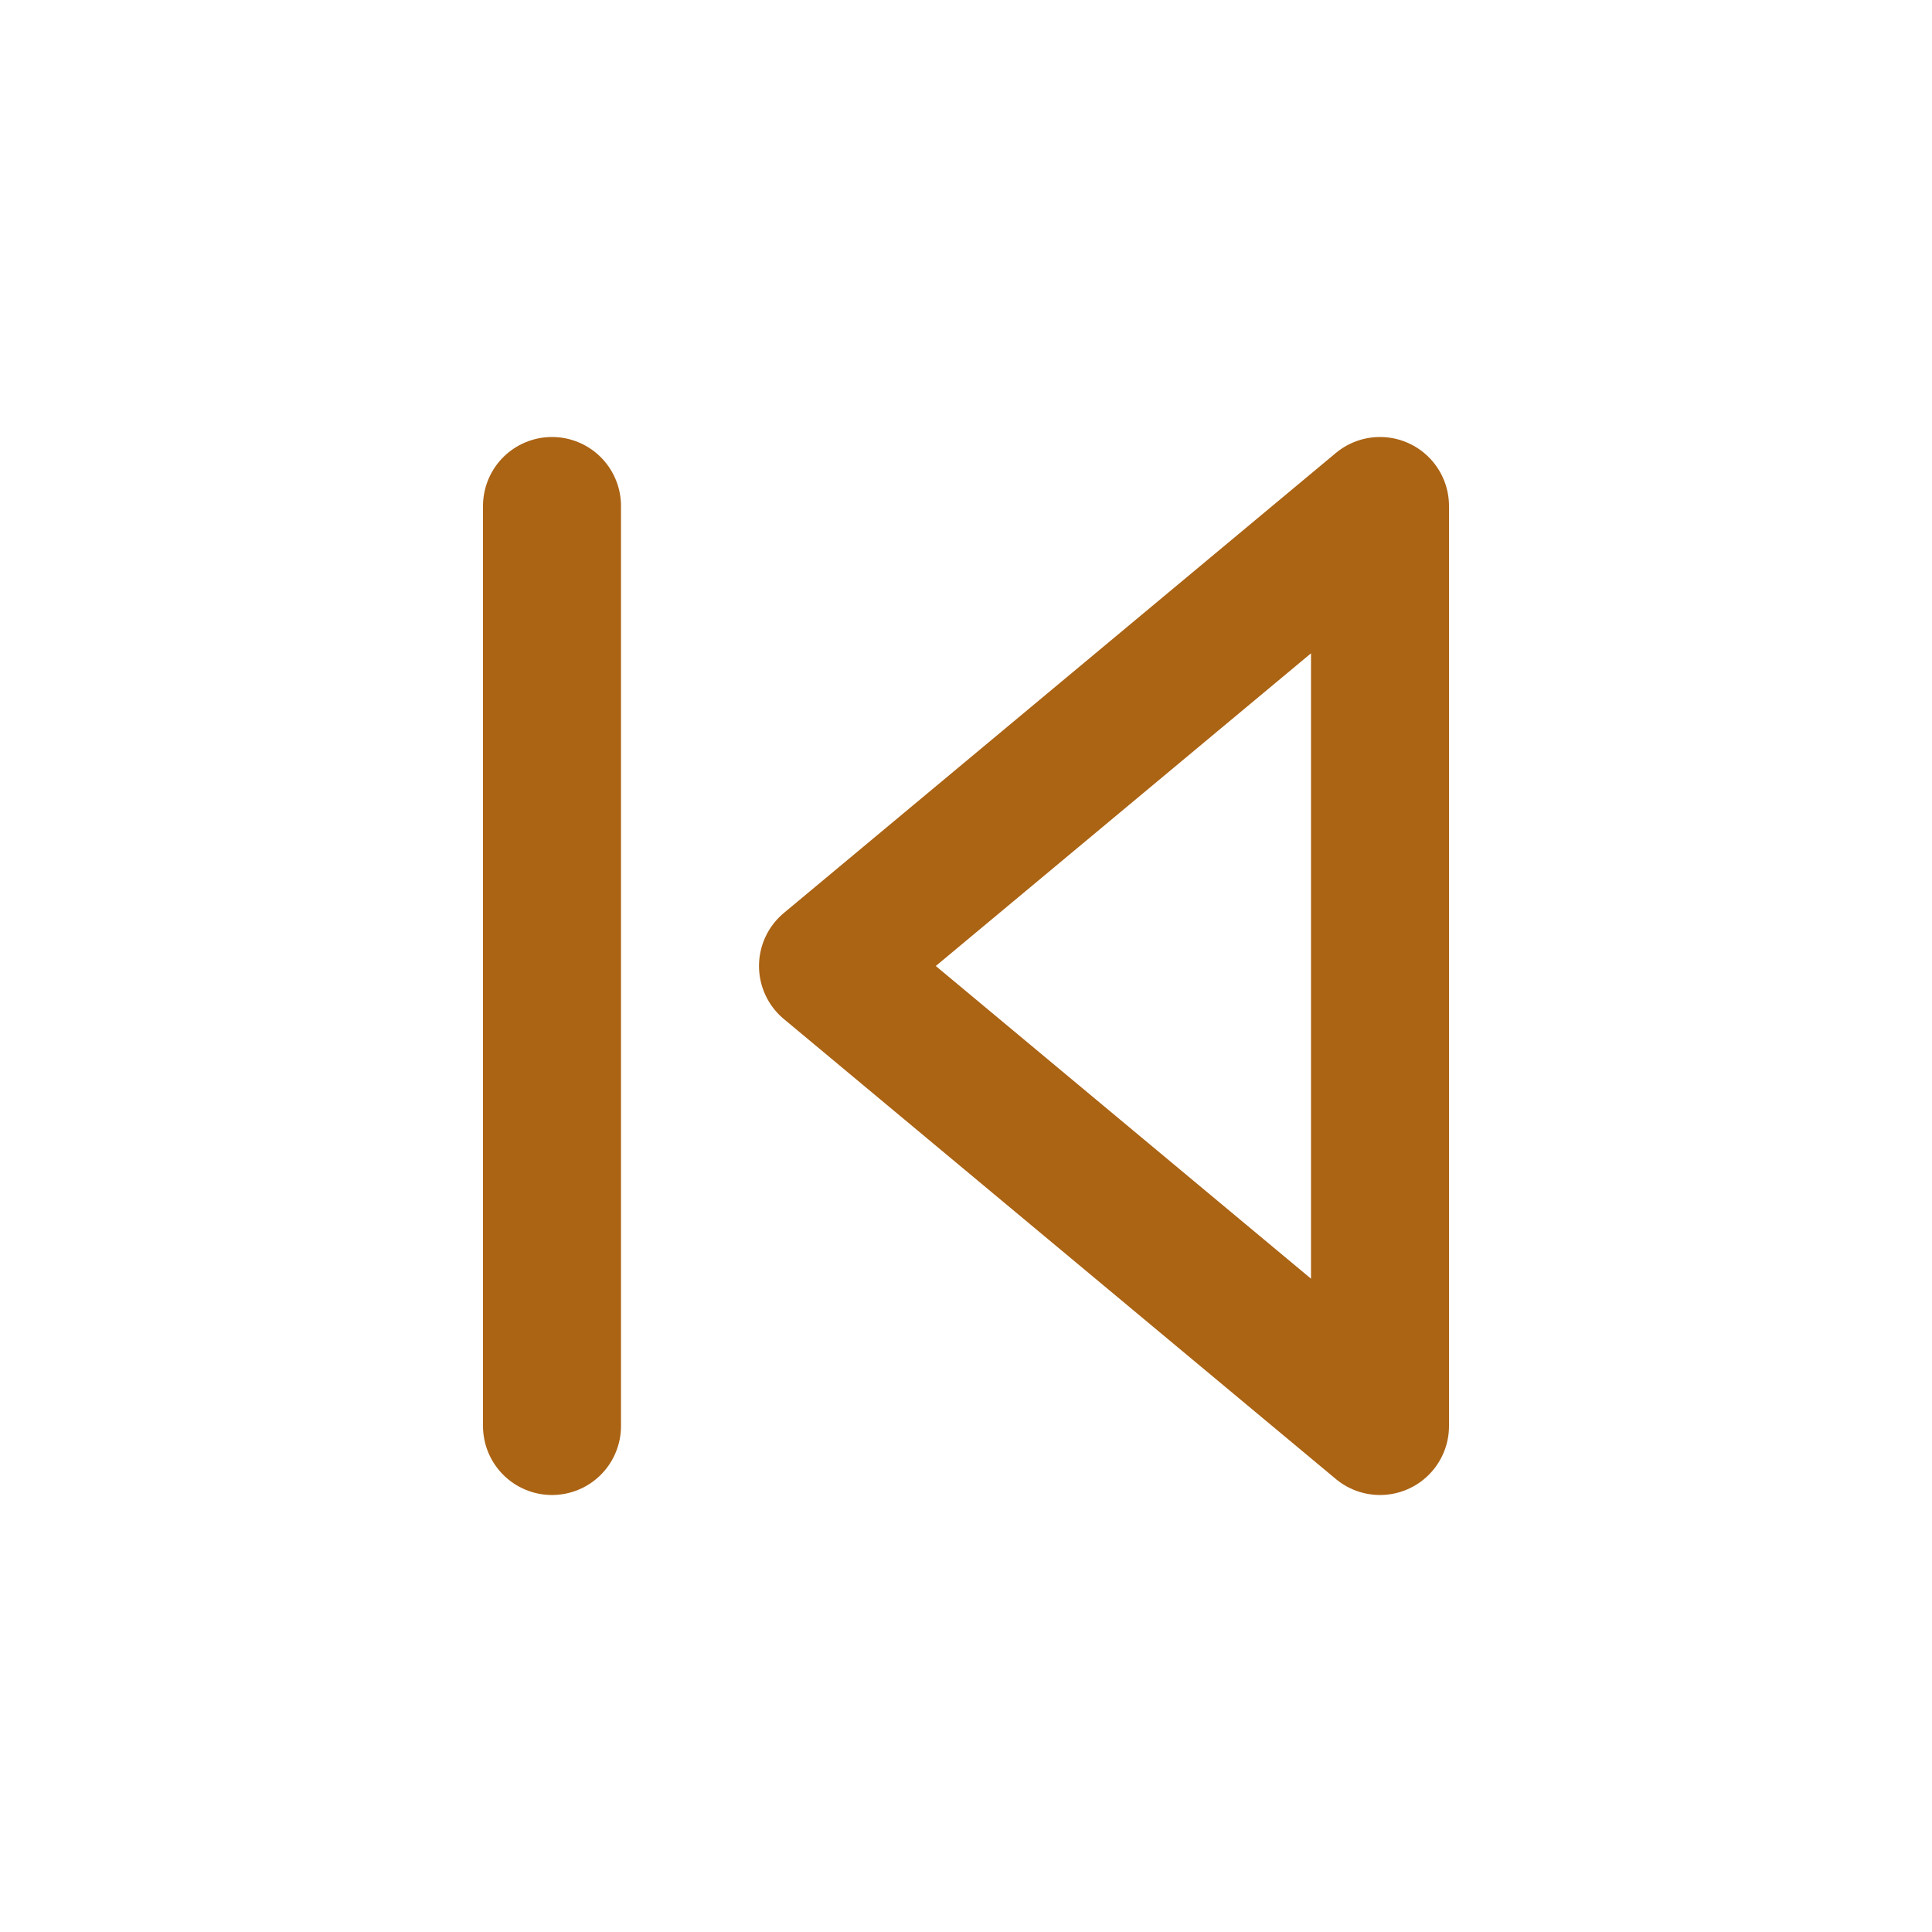
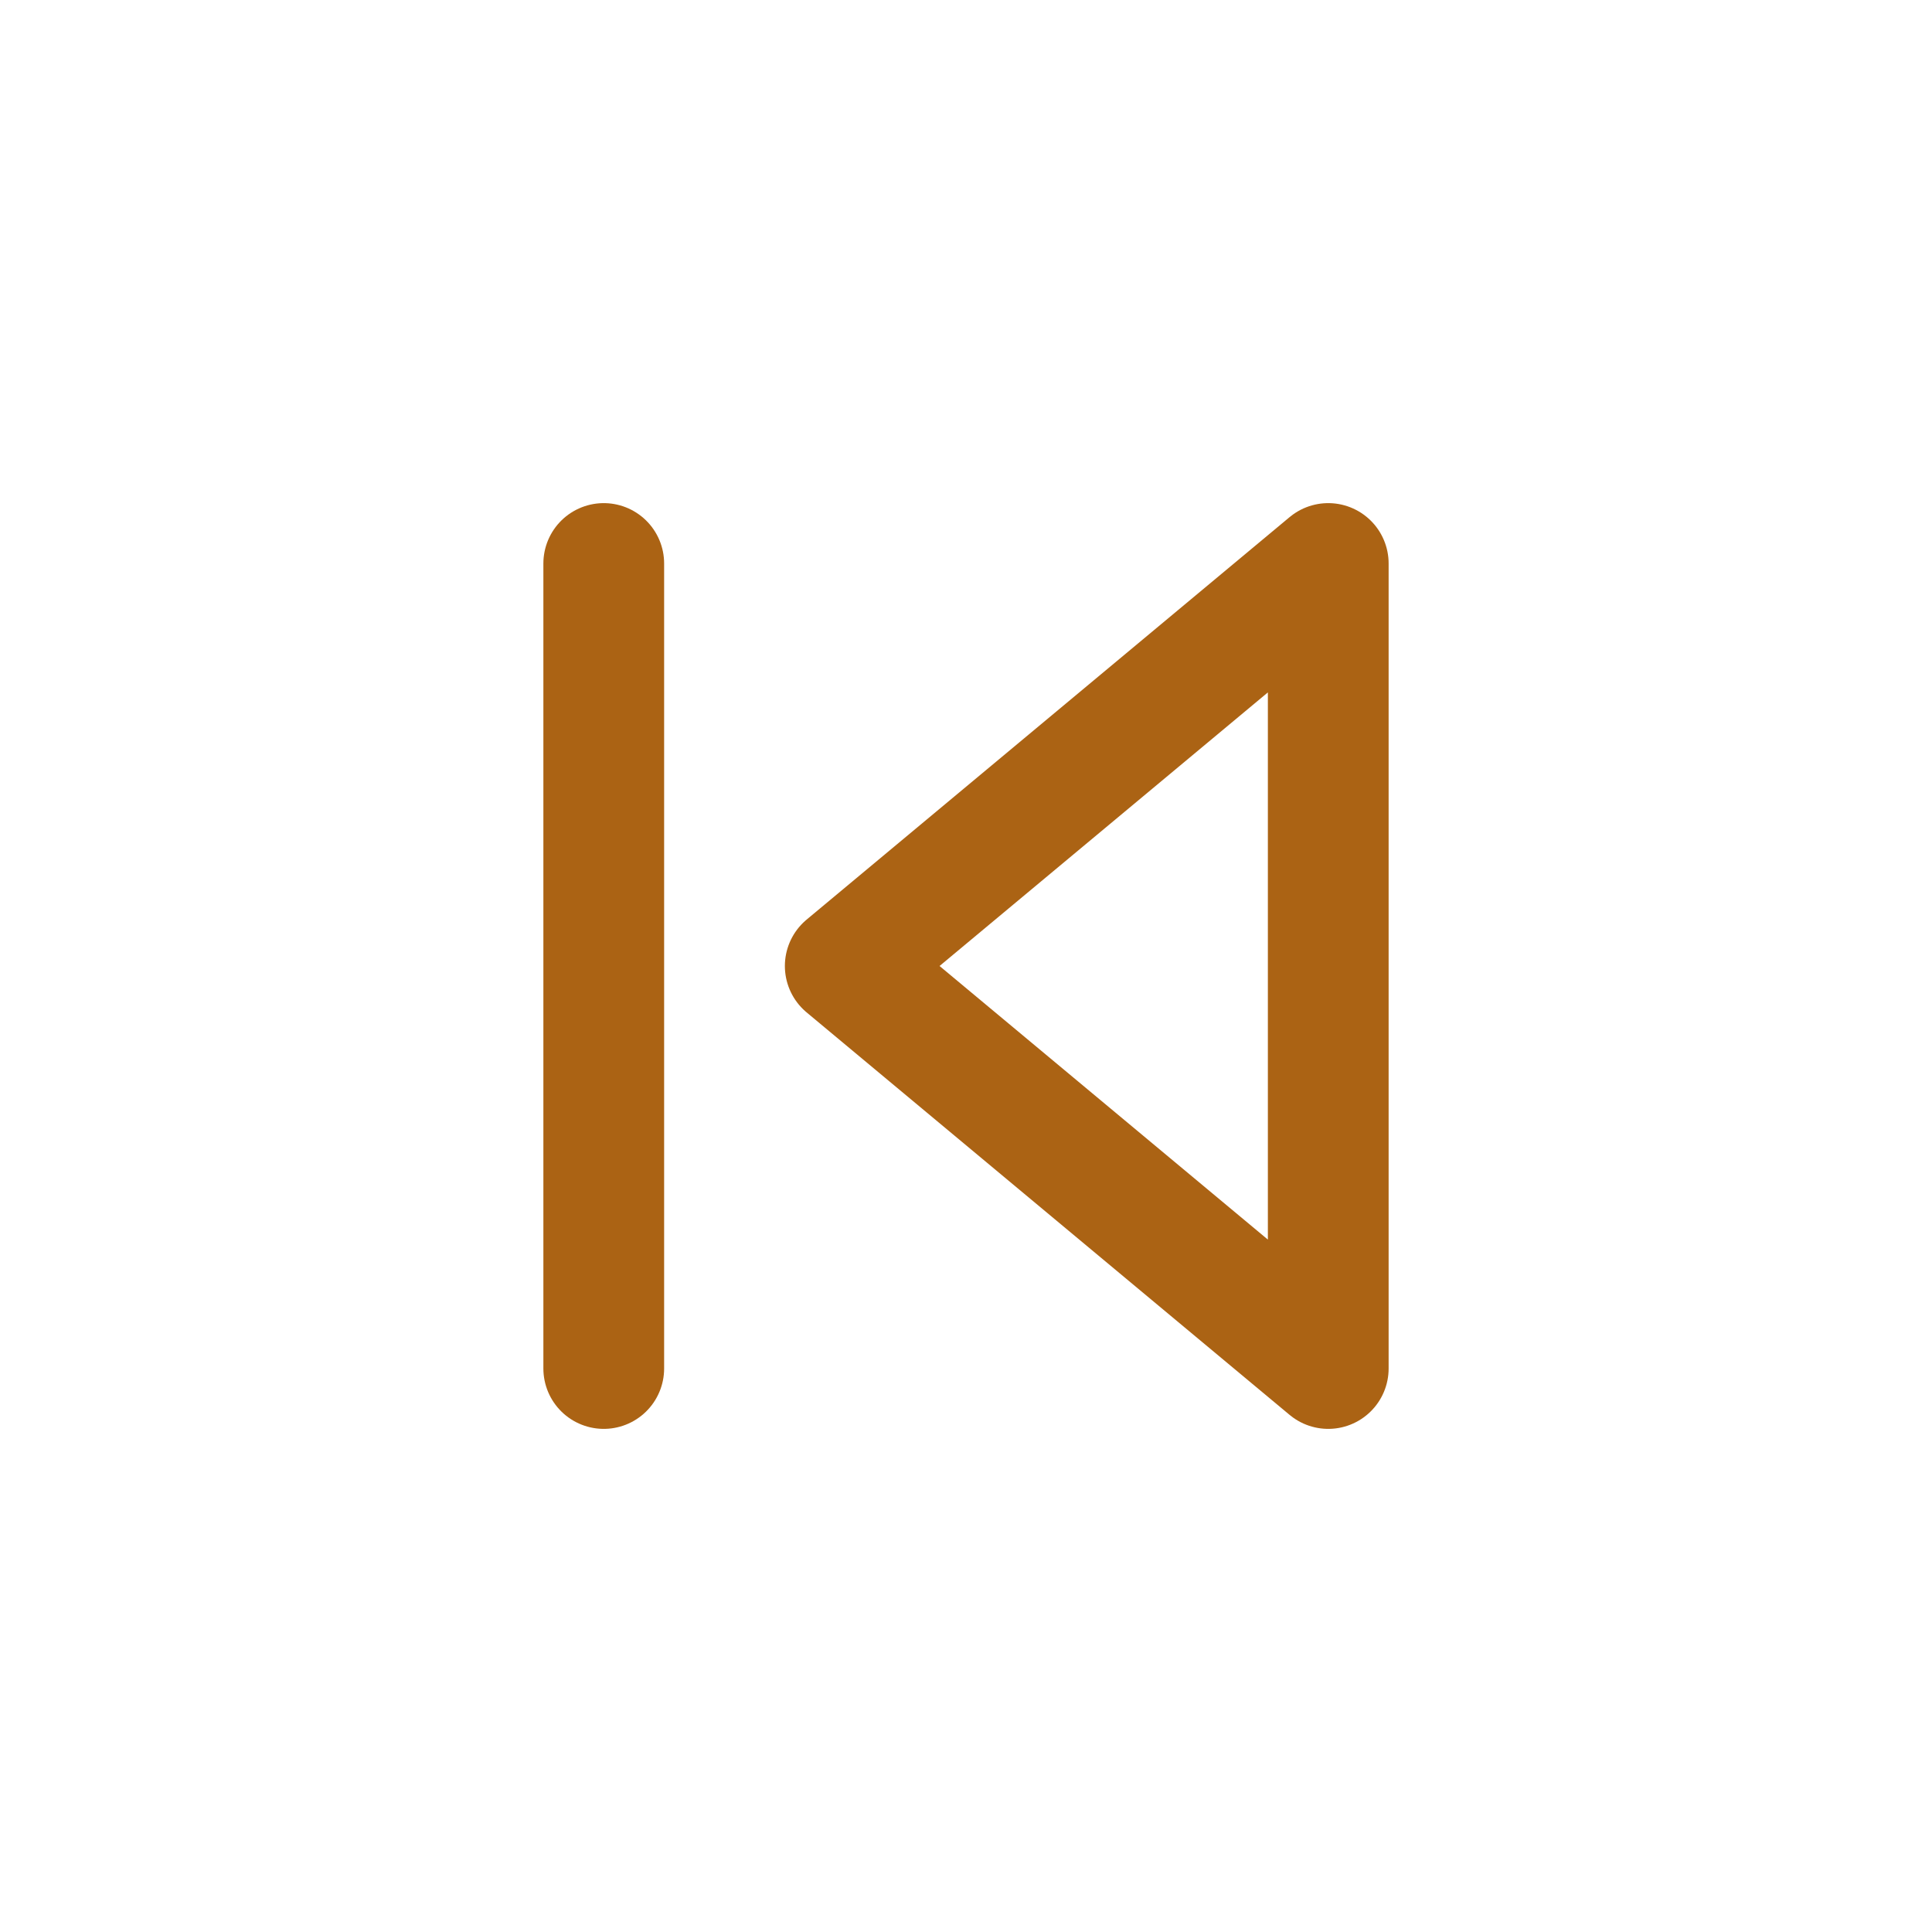
- <svg xmlns="http://www.w3.org/2000/svg" width="20" height="20" viewBox="20.00 113.50 21.00 21.00" fill="none">
+ <svg xmlns="http://www.w3.org/2000/svg" width="24" height="24" viewBox="18.50 112.00 24.00 24.00" fill="none">
  <path d="M35 119V129L29 124L35 119Z" stroke-width="1.5" stroke-linecap="round" stroke-linejoin="round" stroke="#AB6314" />
  <path d="M26 119V129" stroke-width="1.5" stroke-linecap="round" stroke-linejoin="round" stroke="#AB6314" />
</svg>
